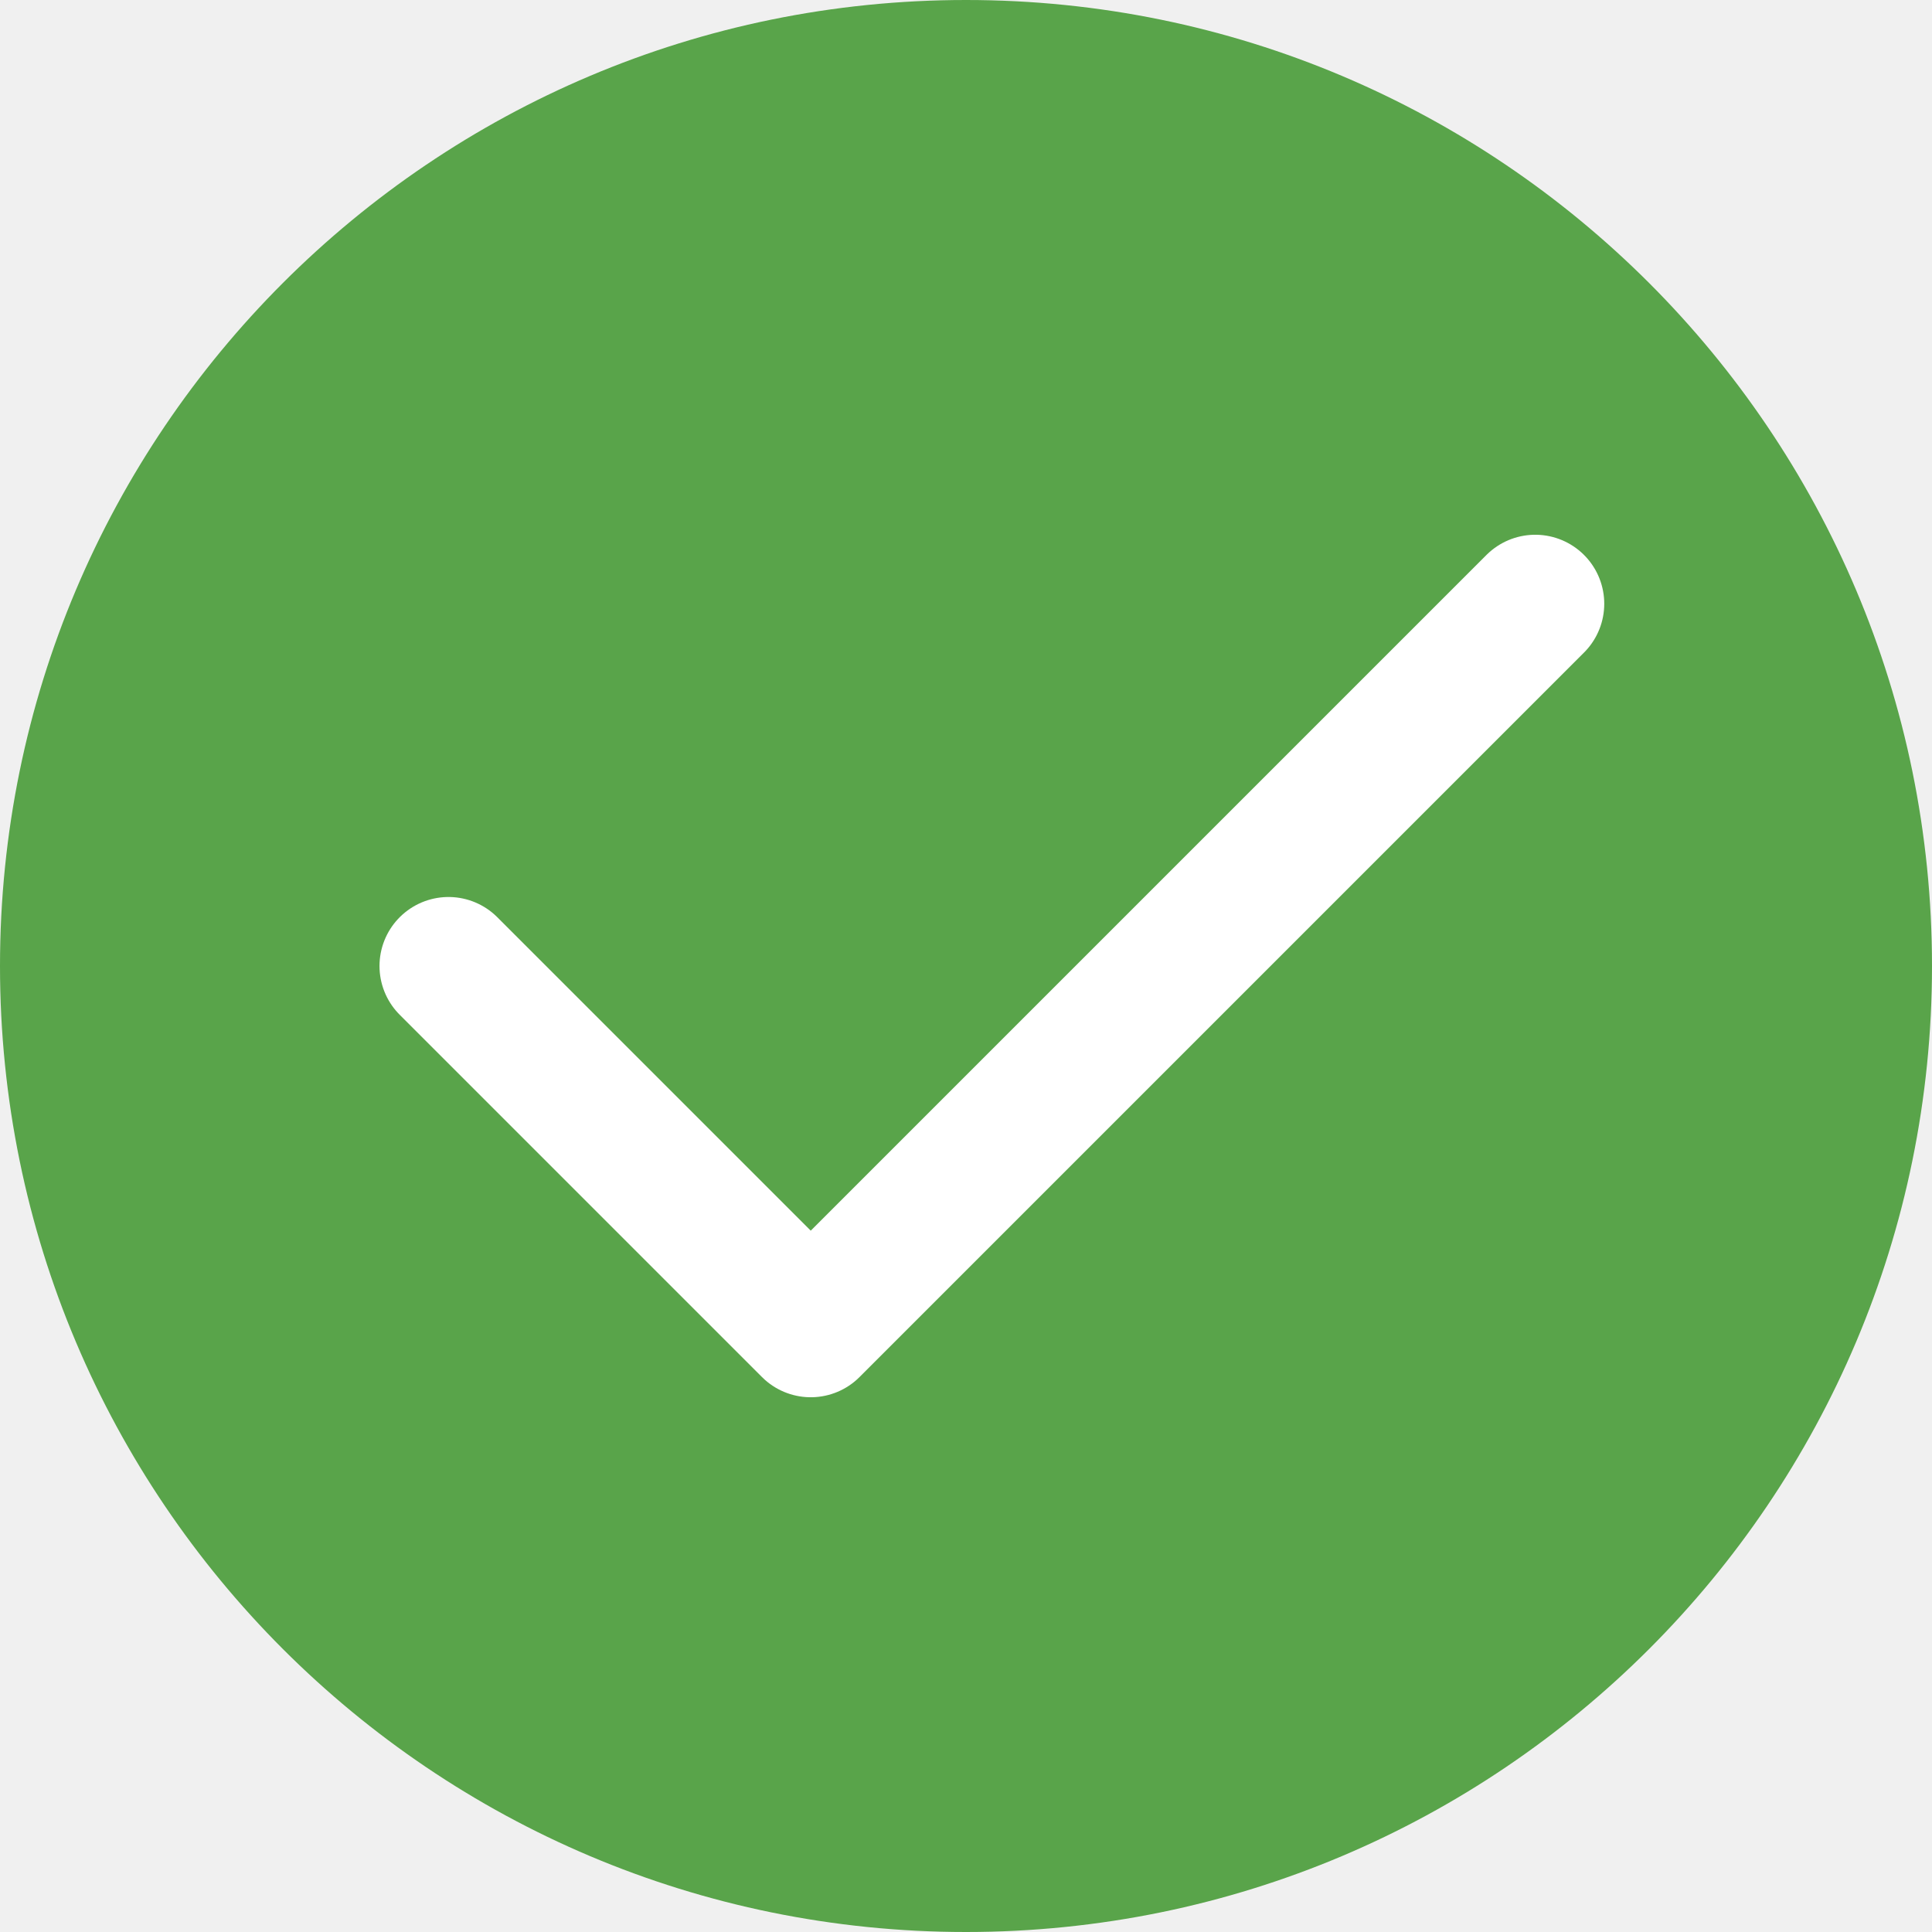
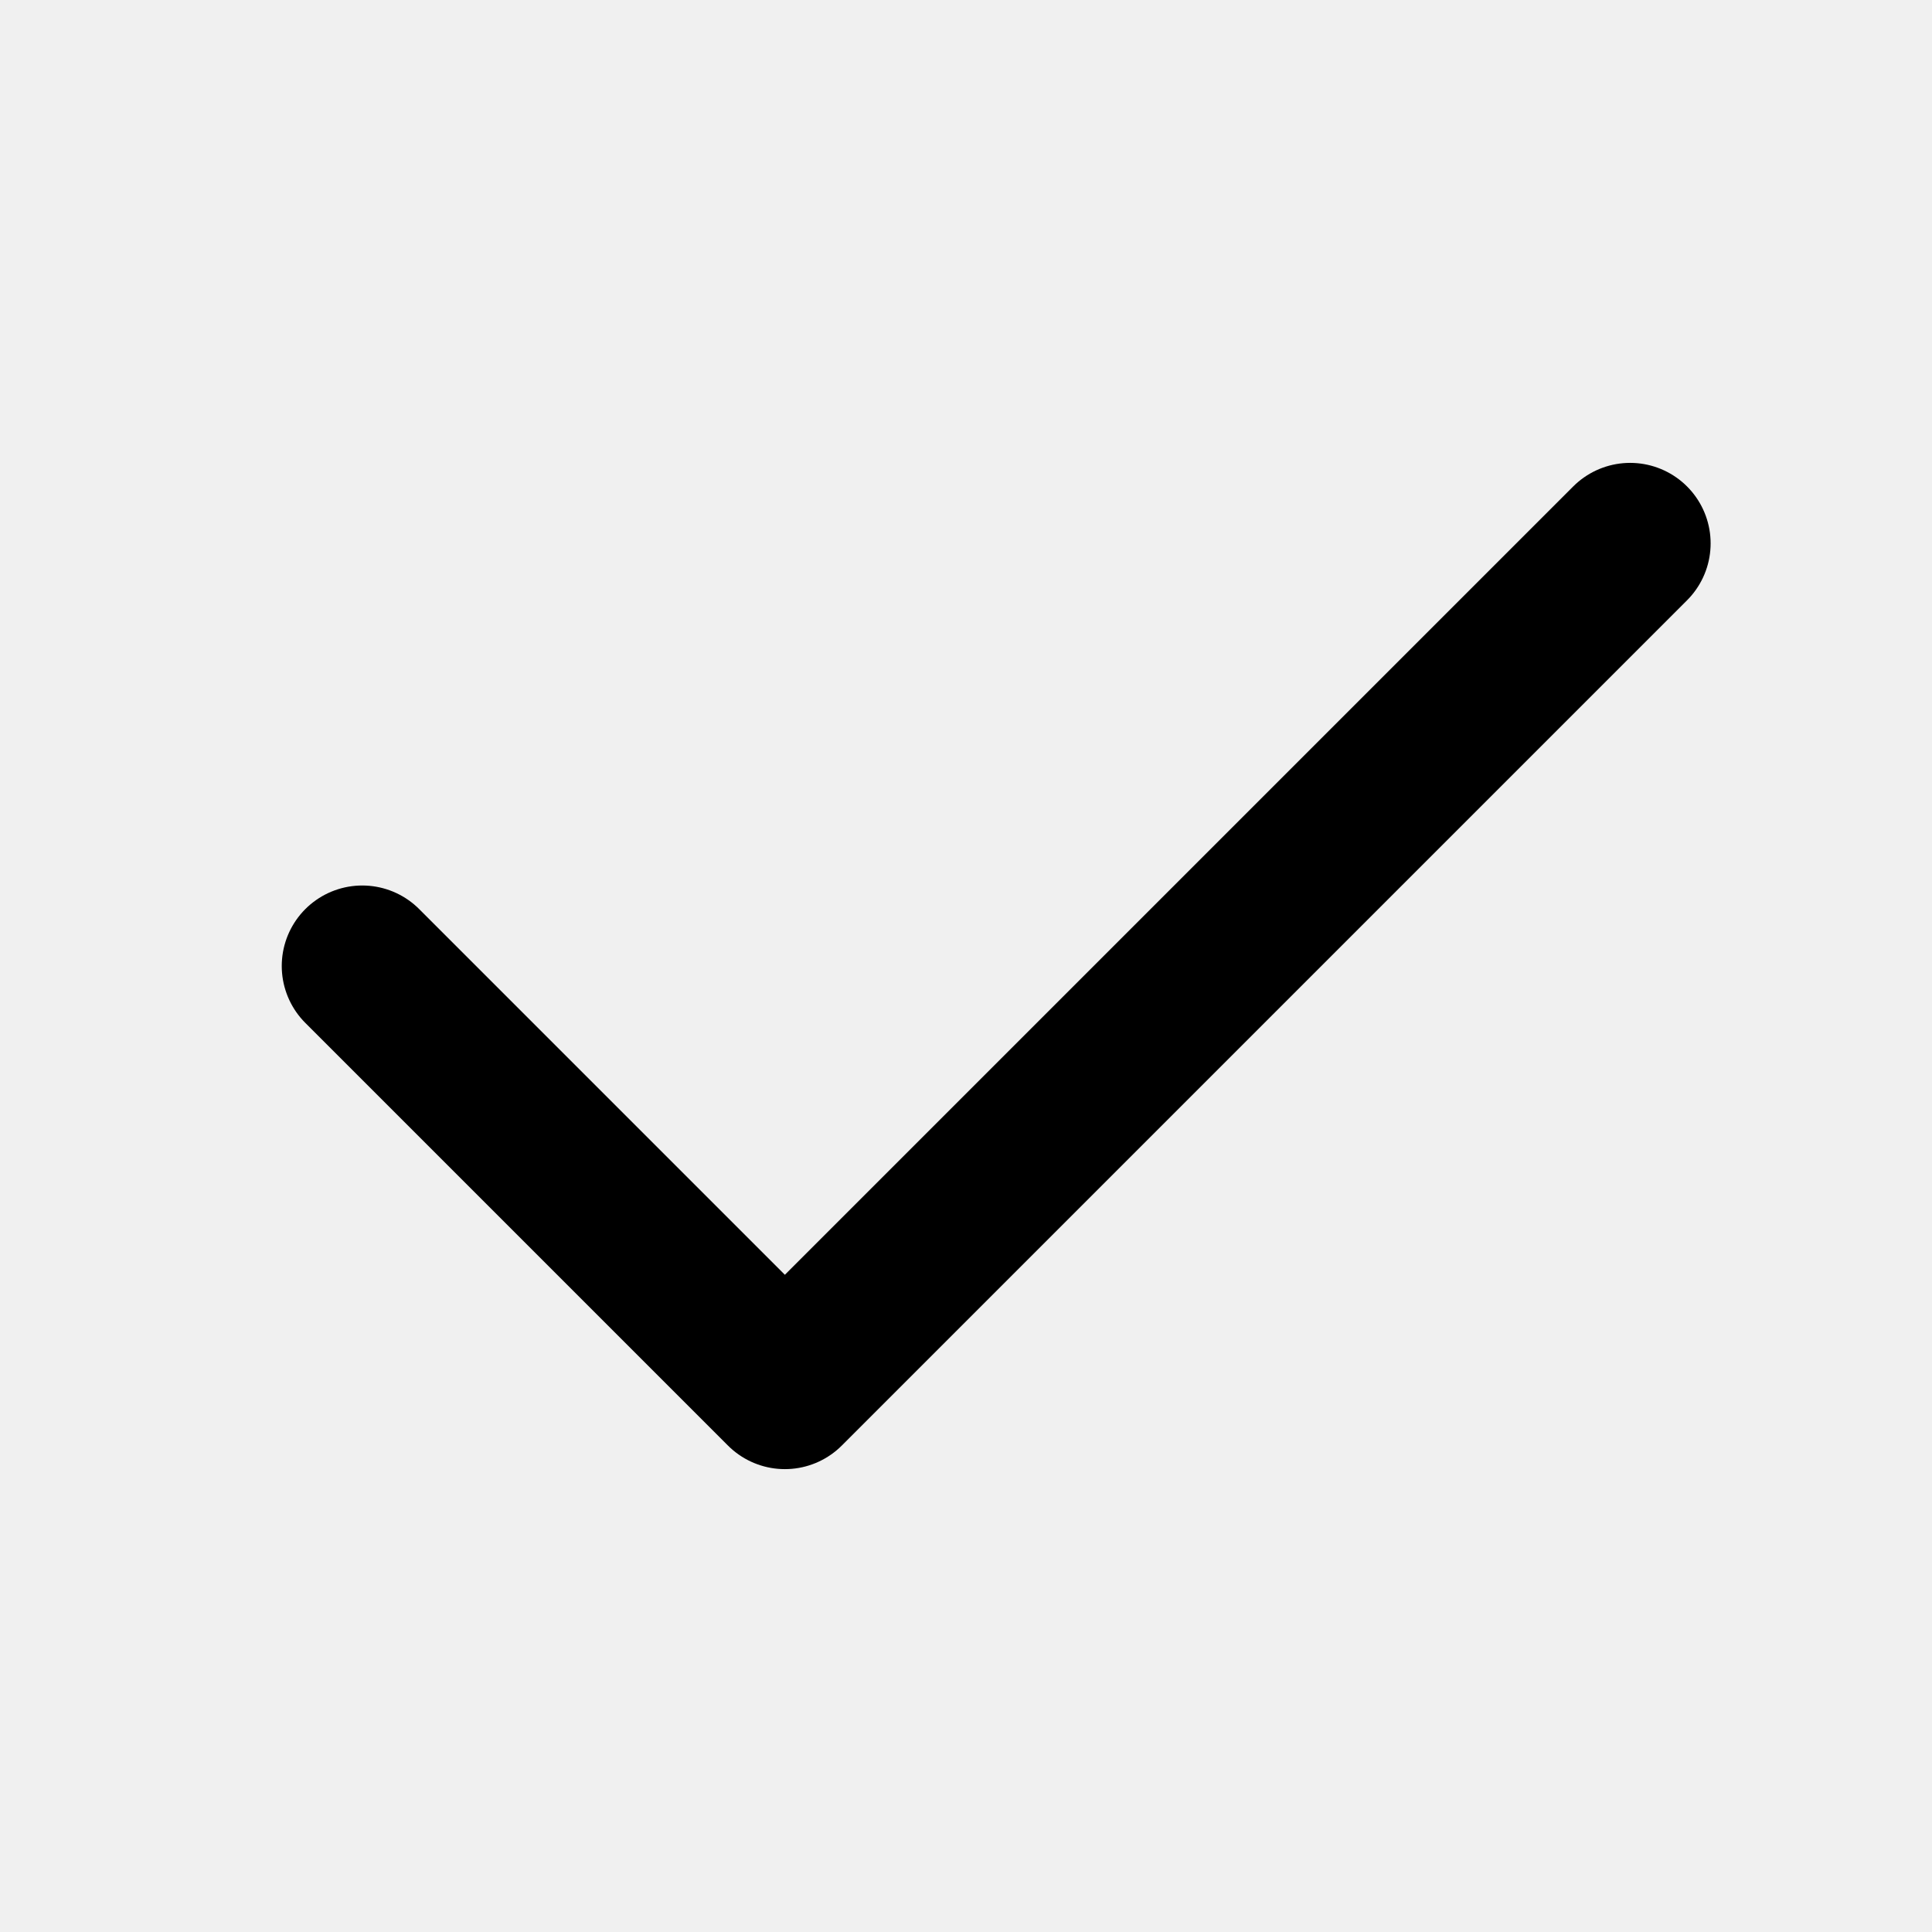
- <svg xmlns="http://www.w3.org/2000/svg" width="28" height="28" viewBox="0 0 28 28" fill="none">
-   <rect width="28" height="28" rx="14" fill="#59A44A" />
-   <path d="M22.25 8.75L11.75 19.25L6.5 14" stroke="white" stroke-width="2" stroke-linecap="round" stroke-linejoin="round" />
+ <svg xmlns="http://www.w3.org/2000/svg" width="24" height="24" viewBox="0 0 24 24" fill="none">
+   <path d="M20.25 6.75L9.75 17.25L4.5 12" stroke="currentColor" stroke-width="2" stroke-linecap="round" stroke-linejoin="round" />
</svg>
